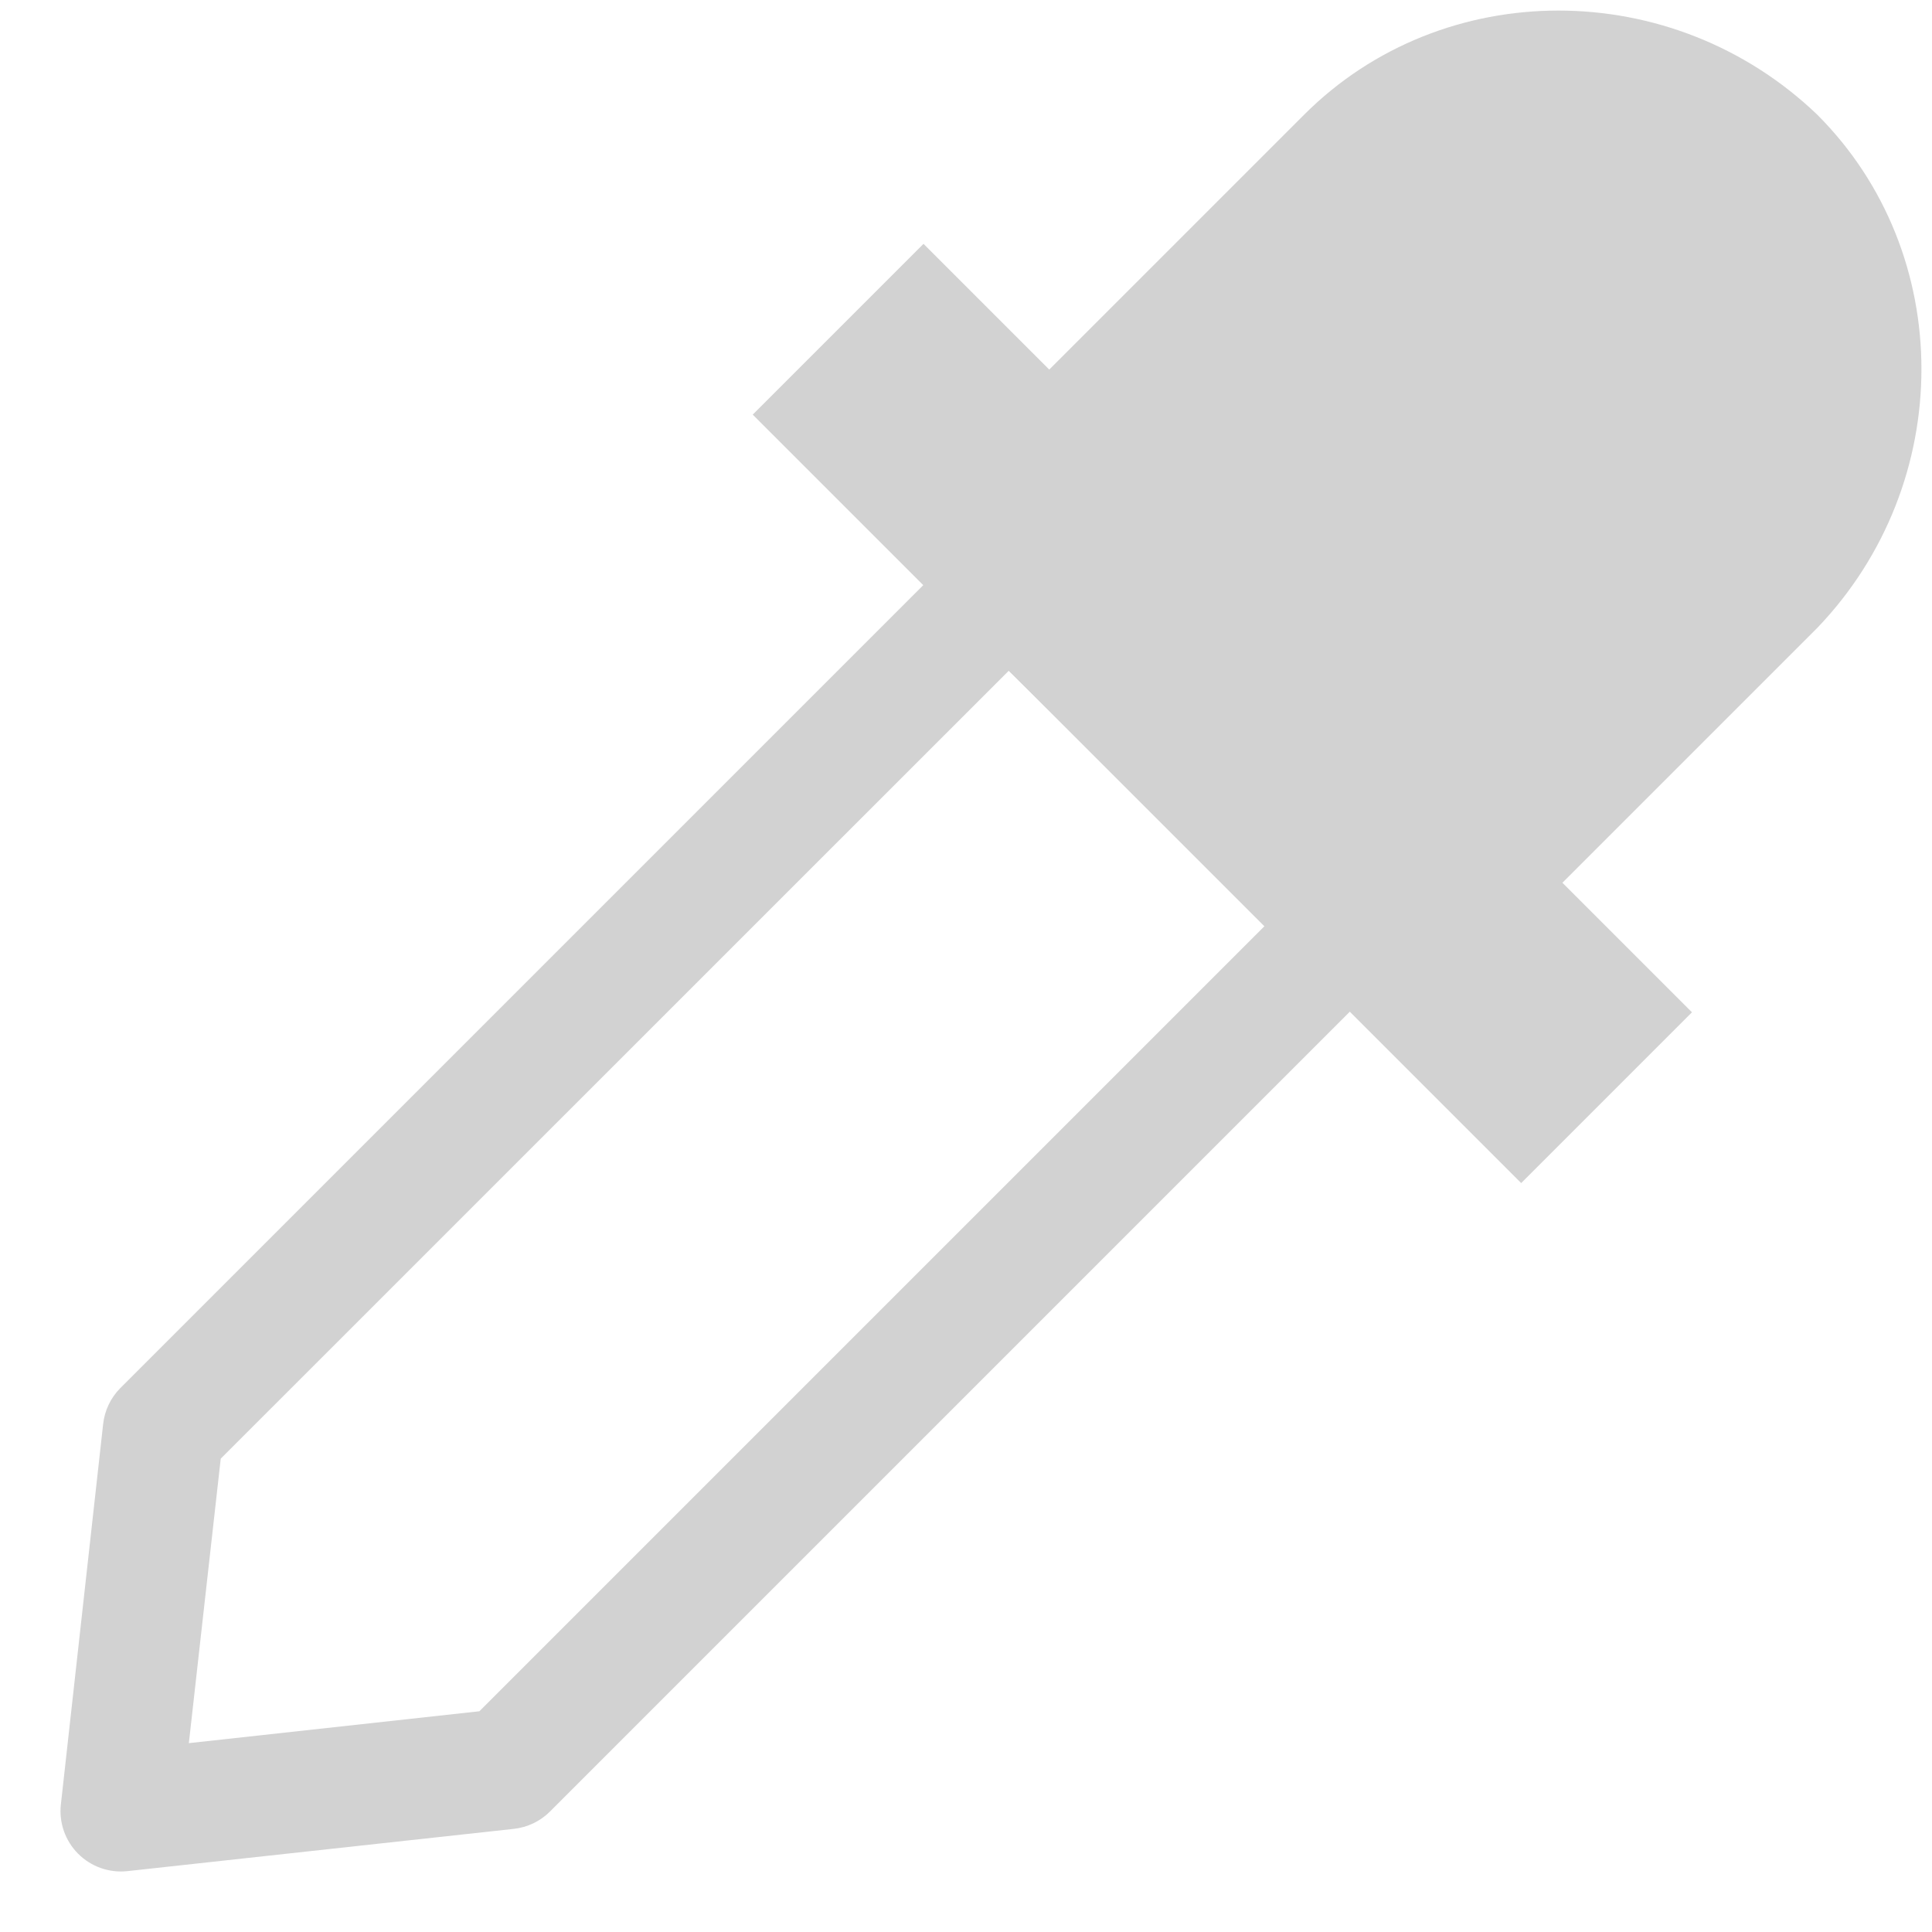
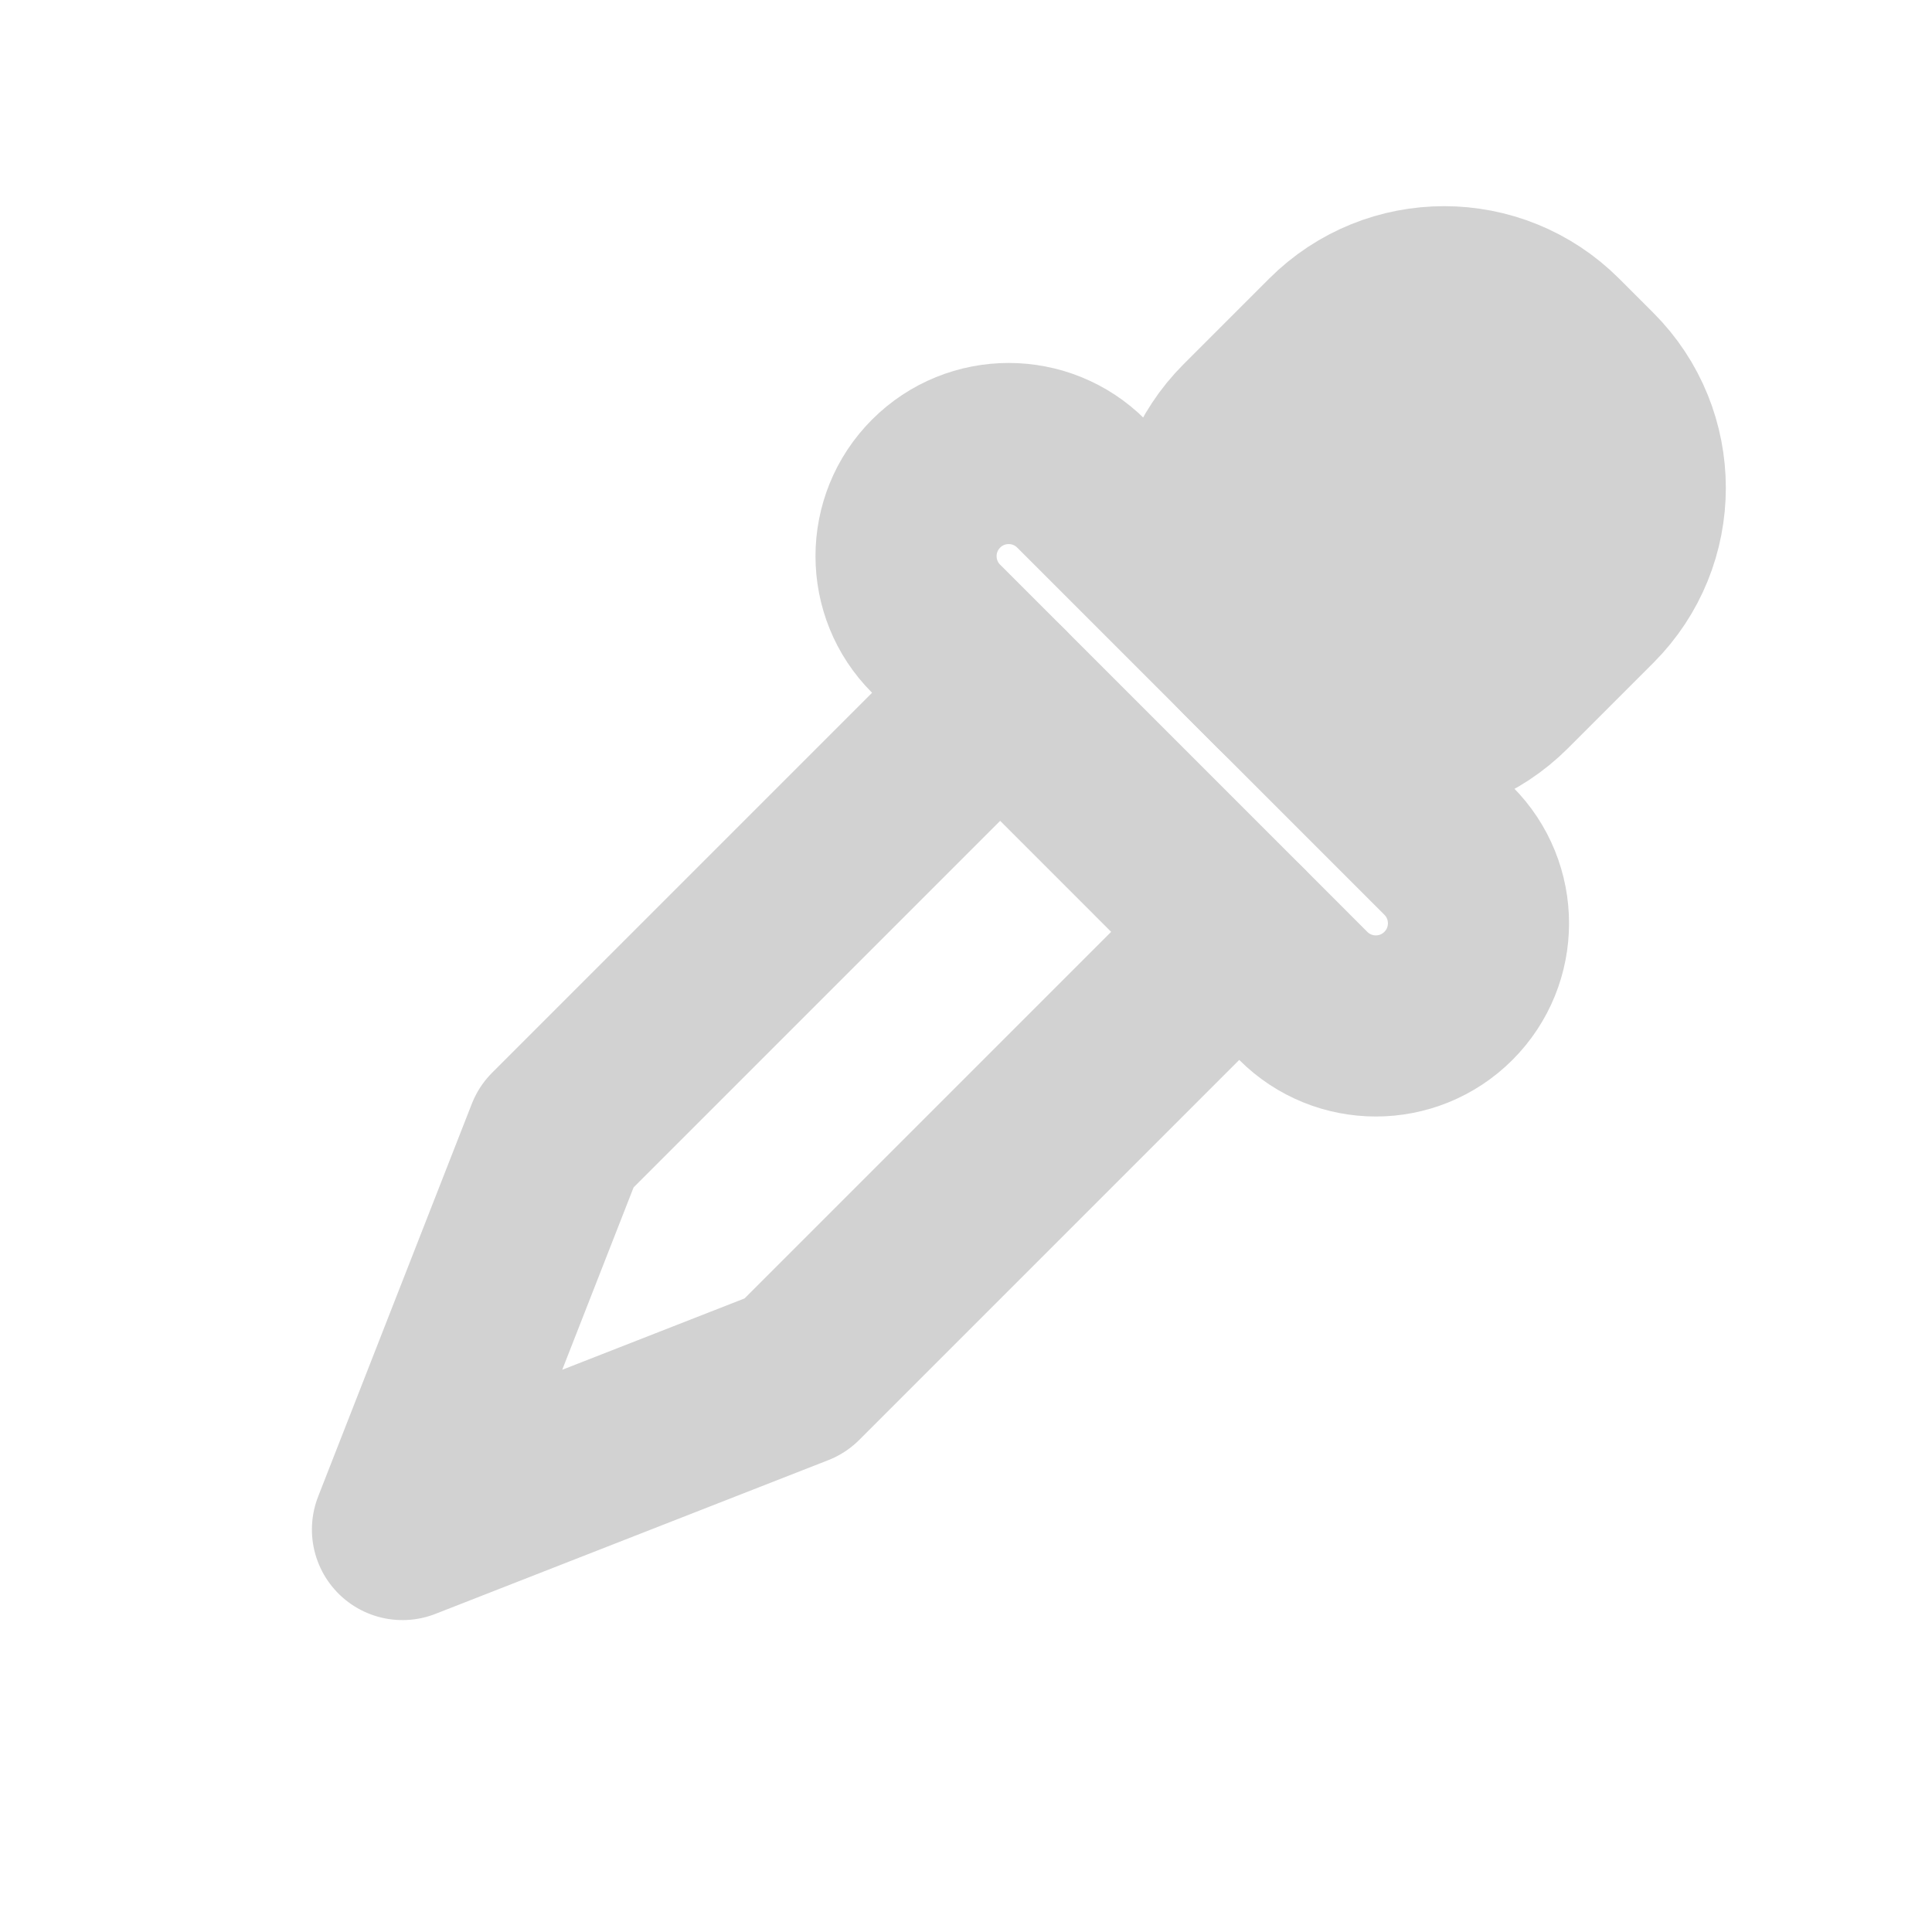
- <svg xmlns="http://www.w3.org/2000/svg" height="16" width="16" xml:space="preserve" viewBox="0 0 16 16" y="0px" x="0px" id="Layer_2_1_" version="1.1">
-   <style id="style2" type="text/css">.st1{fill:#cacaca}</style>
-   <path id="path4" d="M8.338 4.35a.5.5 0 0 0-.342.146l-7 7a.5.5 0 0 0-.142.299l-.35 3.15a.5.5 0 0 0 .55.551l3.2-.35a.5.5 0 0 0 .299-.142l7-7a.5.5 0 0 0-.002-.711L8.7 4.494a.5.5 0 0 0-.363-.144zm.016 1.205 2.136 2.097-6.52 6.52-2.406.264.264-2.356z" style="color:#000;font-style:normal;font-variant:normal;font-weight:400;font-stretch:normal;font-size:medium;line-height:normal;font-family:sans-serif;font-variant-ligatures:normal;font-variant-position:normal;font-variant-caps:normal;font-variant-numeric:normal;font-variant-alternates:normal;font-feature-settings:normal;text-indent:0;text-align:start;text-decoration:none;text-decoration-line:none;text-decoration-style:solid;text-decoration-color:#000;letter-spacing:normal;word-spacing:normal;text-transform:none;writing-mode:lr-tb;direction:ltr;text-orientation:mixed;dominant-baseline:auto;baseline-shift:baseline;text-anchor:start;white-space:normal;shape-padding:0;clip-rule:nonzero;display:inline;overflow:visible;visibility:visible;opacity:1;isolation:auto;mix-blend-mode:normal;color-interpolation:sRGB;color-interpolation-filters:linearRGB;solid-color:#000;solid-opacity:1;vector-effect:none;fill:#d2d2d2;fill-opacity:1;fill-rule:nonzero;stroke:none;stroke-width:1;stroke-linecap:butt;stroke-linejoin:round;stroke-miterlimit:4;stroke-dasharray:none;stroke-dashoffset:0;stroke-opacity:1;color-rendering:auto;image-rendering:auto;shape-rendering:auto;text-rendering:auto;enable-background:accumulate" />
-   <rect style="fill:#d2d2d2;stroke-width:.5;fill-opacity:1" id="rect6" height="9" width="2" class="st1" transform="rotate(-45)" y="6.836" x="1.98" />
-   <path style="fill:#d2d2d2;stroke-width:.5;fill-opacity:1" id="path8" d="M12.6 7.65 8.35 3.4 10.8.95c1.15-1.15 3.05-1.15 4.25 0C16.2 2.1 16.2 4 15.05 5.2z" class="st1" />
+ <svg xmlns="http://www.w3.org/2000/svg" width="16" height="16" viewBox="0 0 16 16">
+   <g transform="rotate(45 8 8)" stroke="#d2d2d2" stroke-width="1.5" stroke-linecap="round" stroke-linejoin="round" fill="none">
+     <rect x="6.5" y="0.9" width="3" height="3.6" rx="1.3" fill="#d2d2d2" />
+     <rect x="5" y="4.5" width="6" height="1.7" rx="0.85" />
+     <path d="M6.6 6.2 V11.4 L8 14.6 L9.4 11.4 V6.2" />
+   </g>
</svg>
